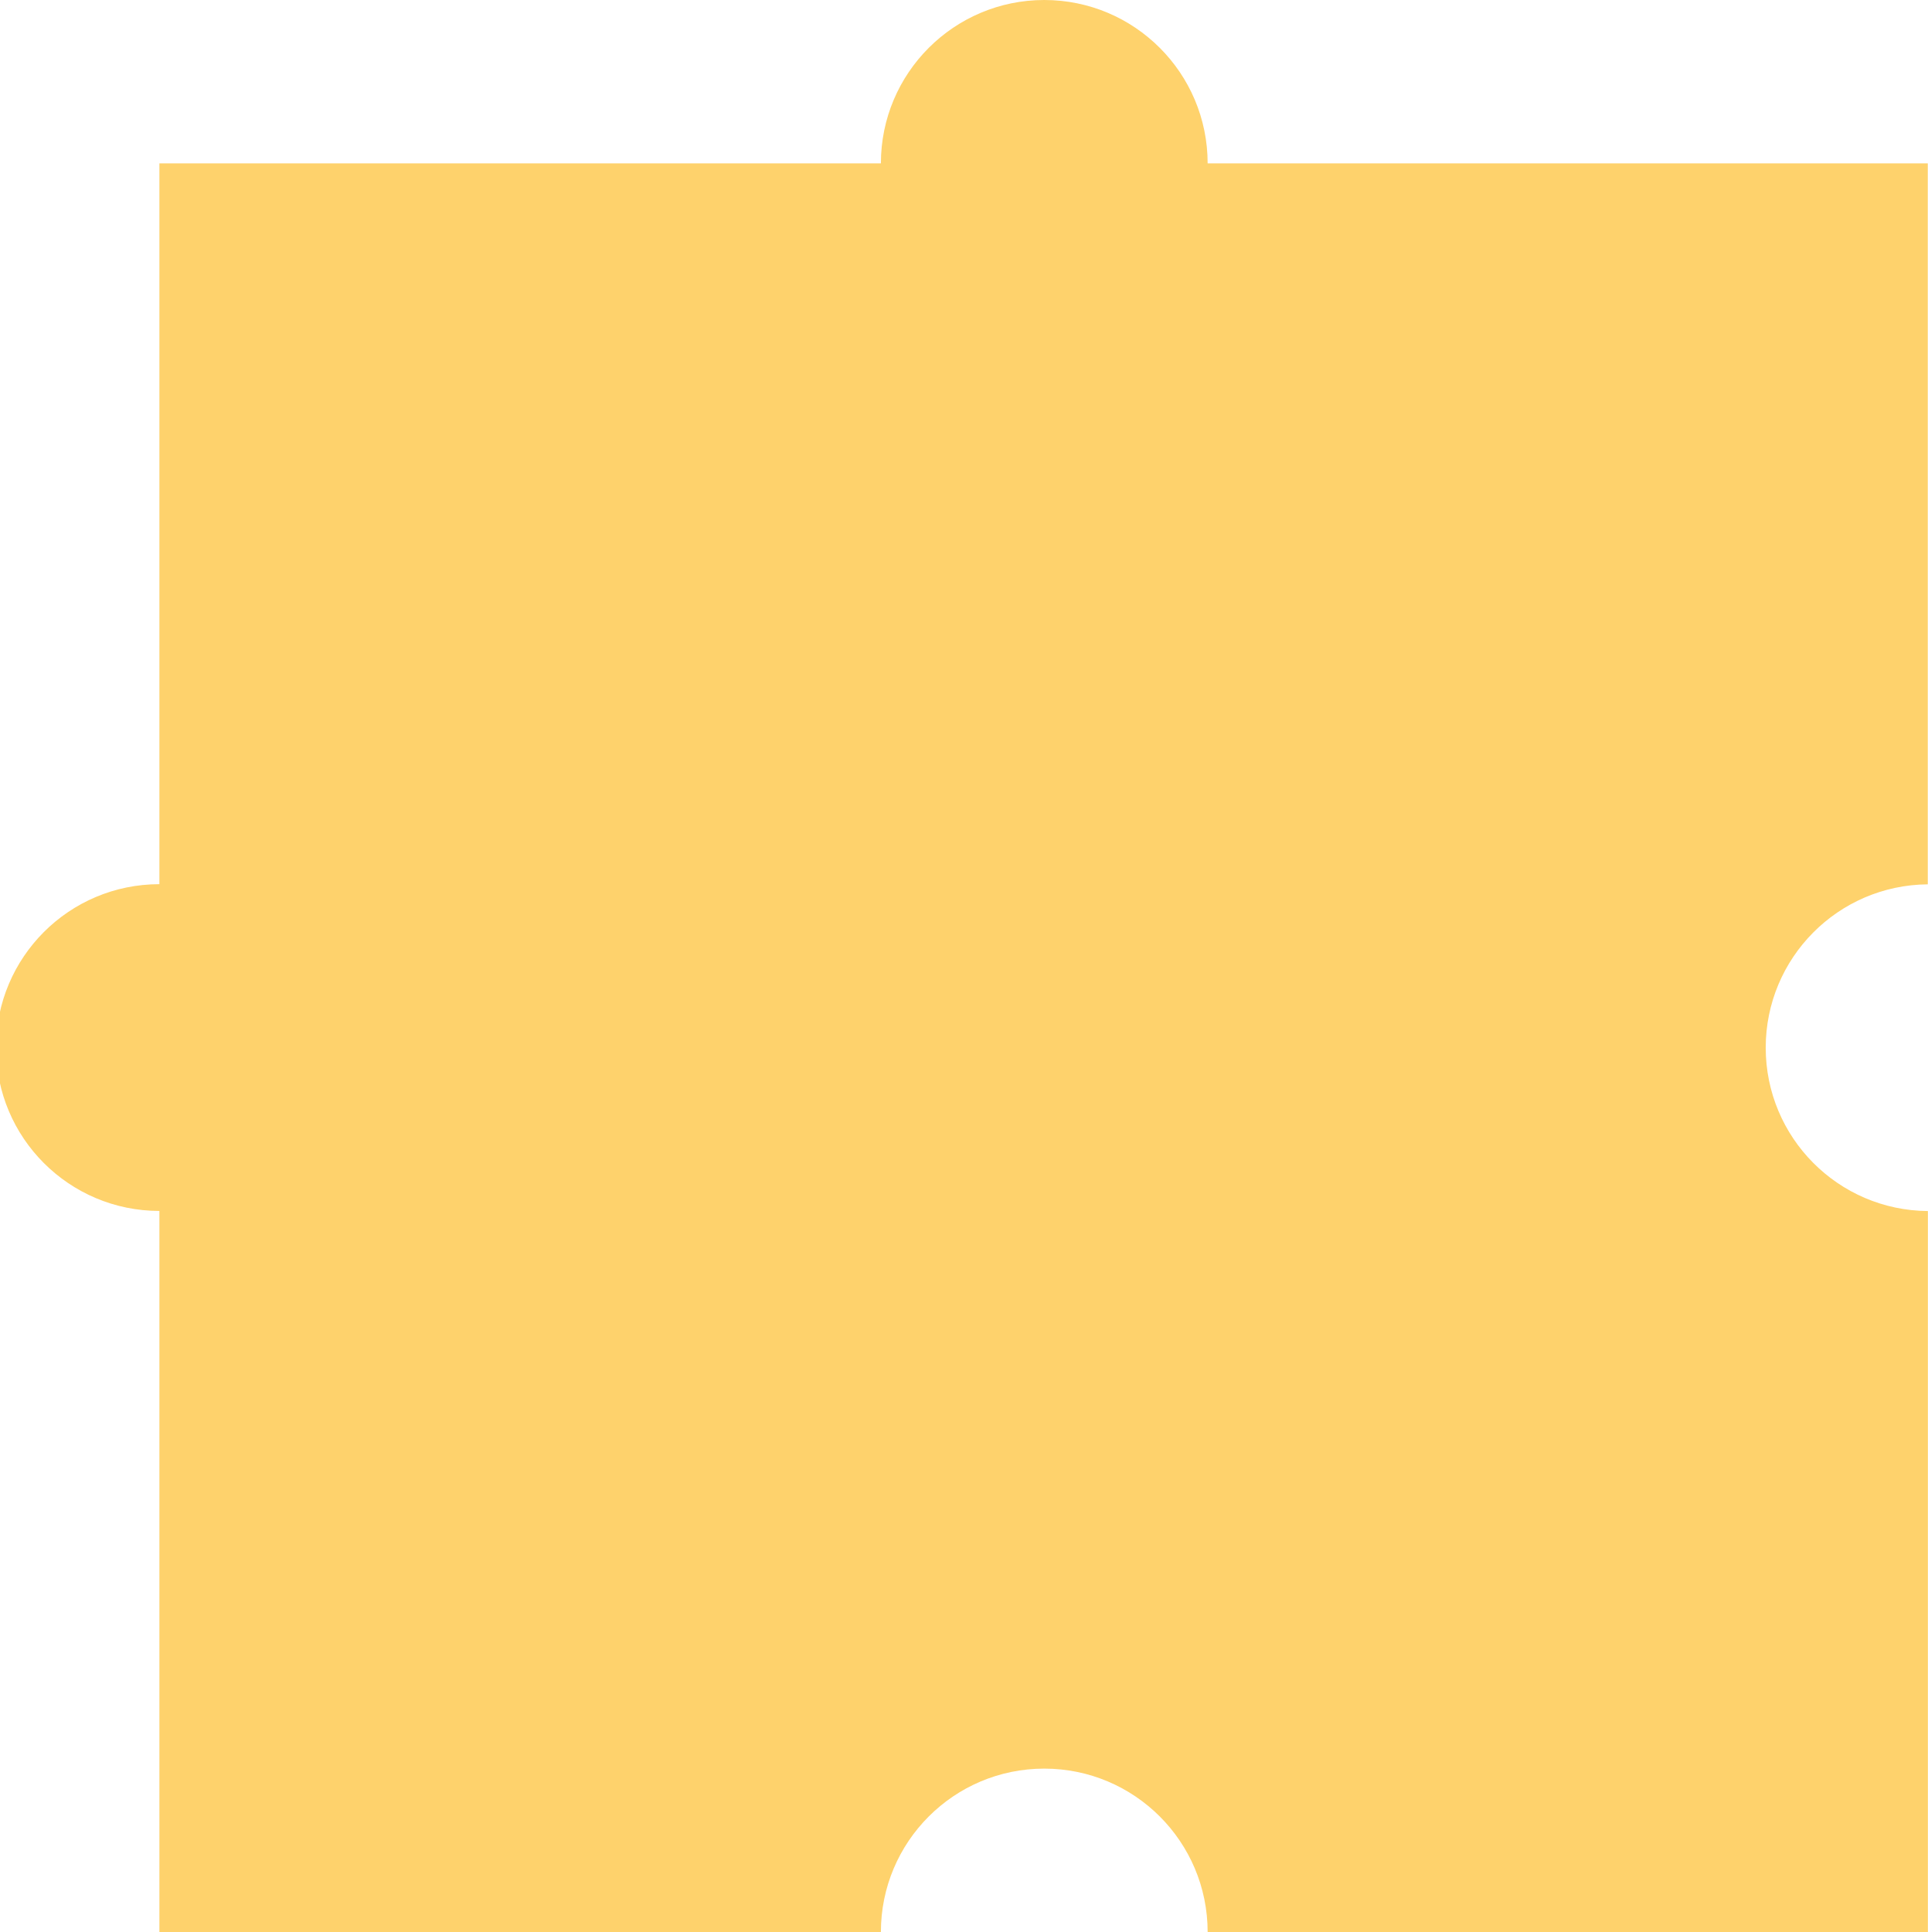
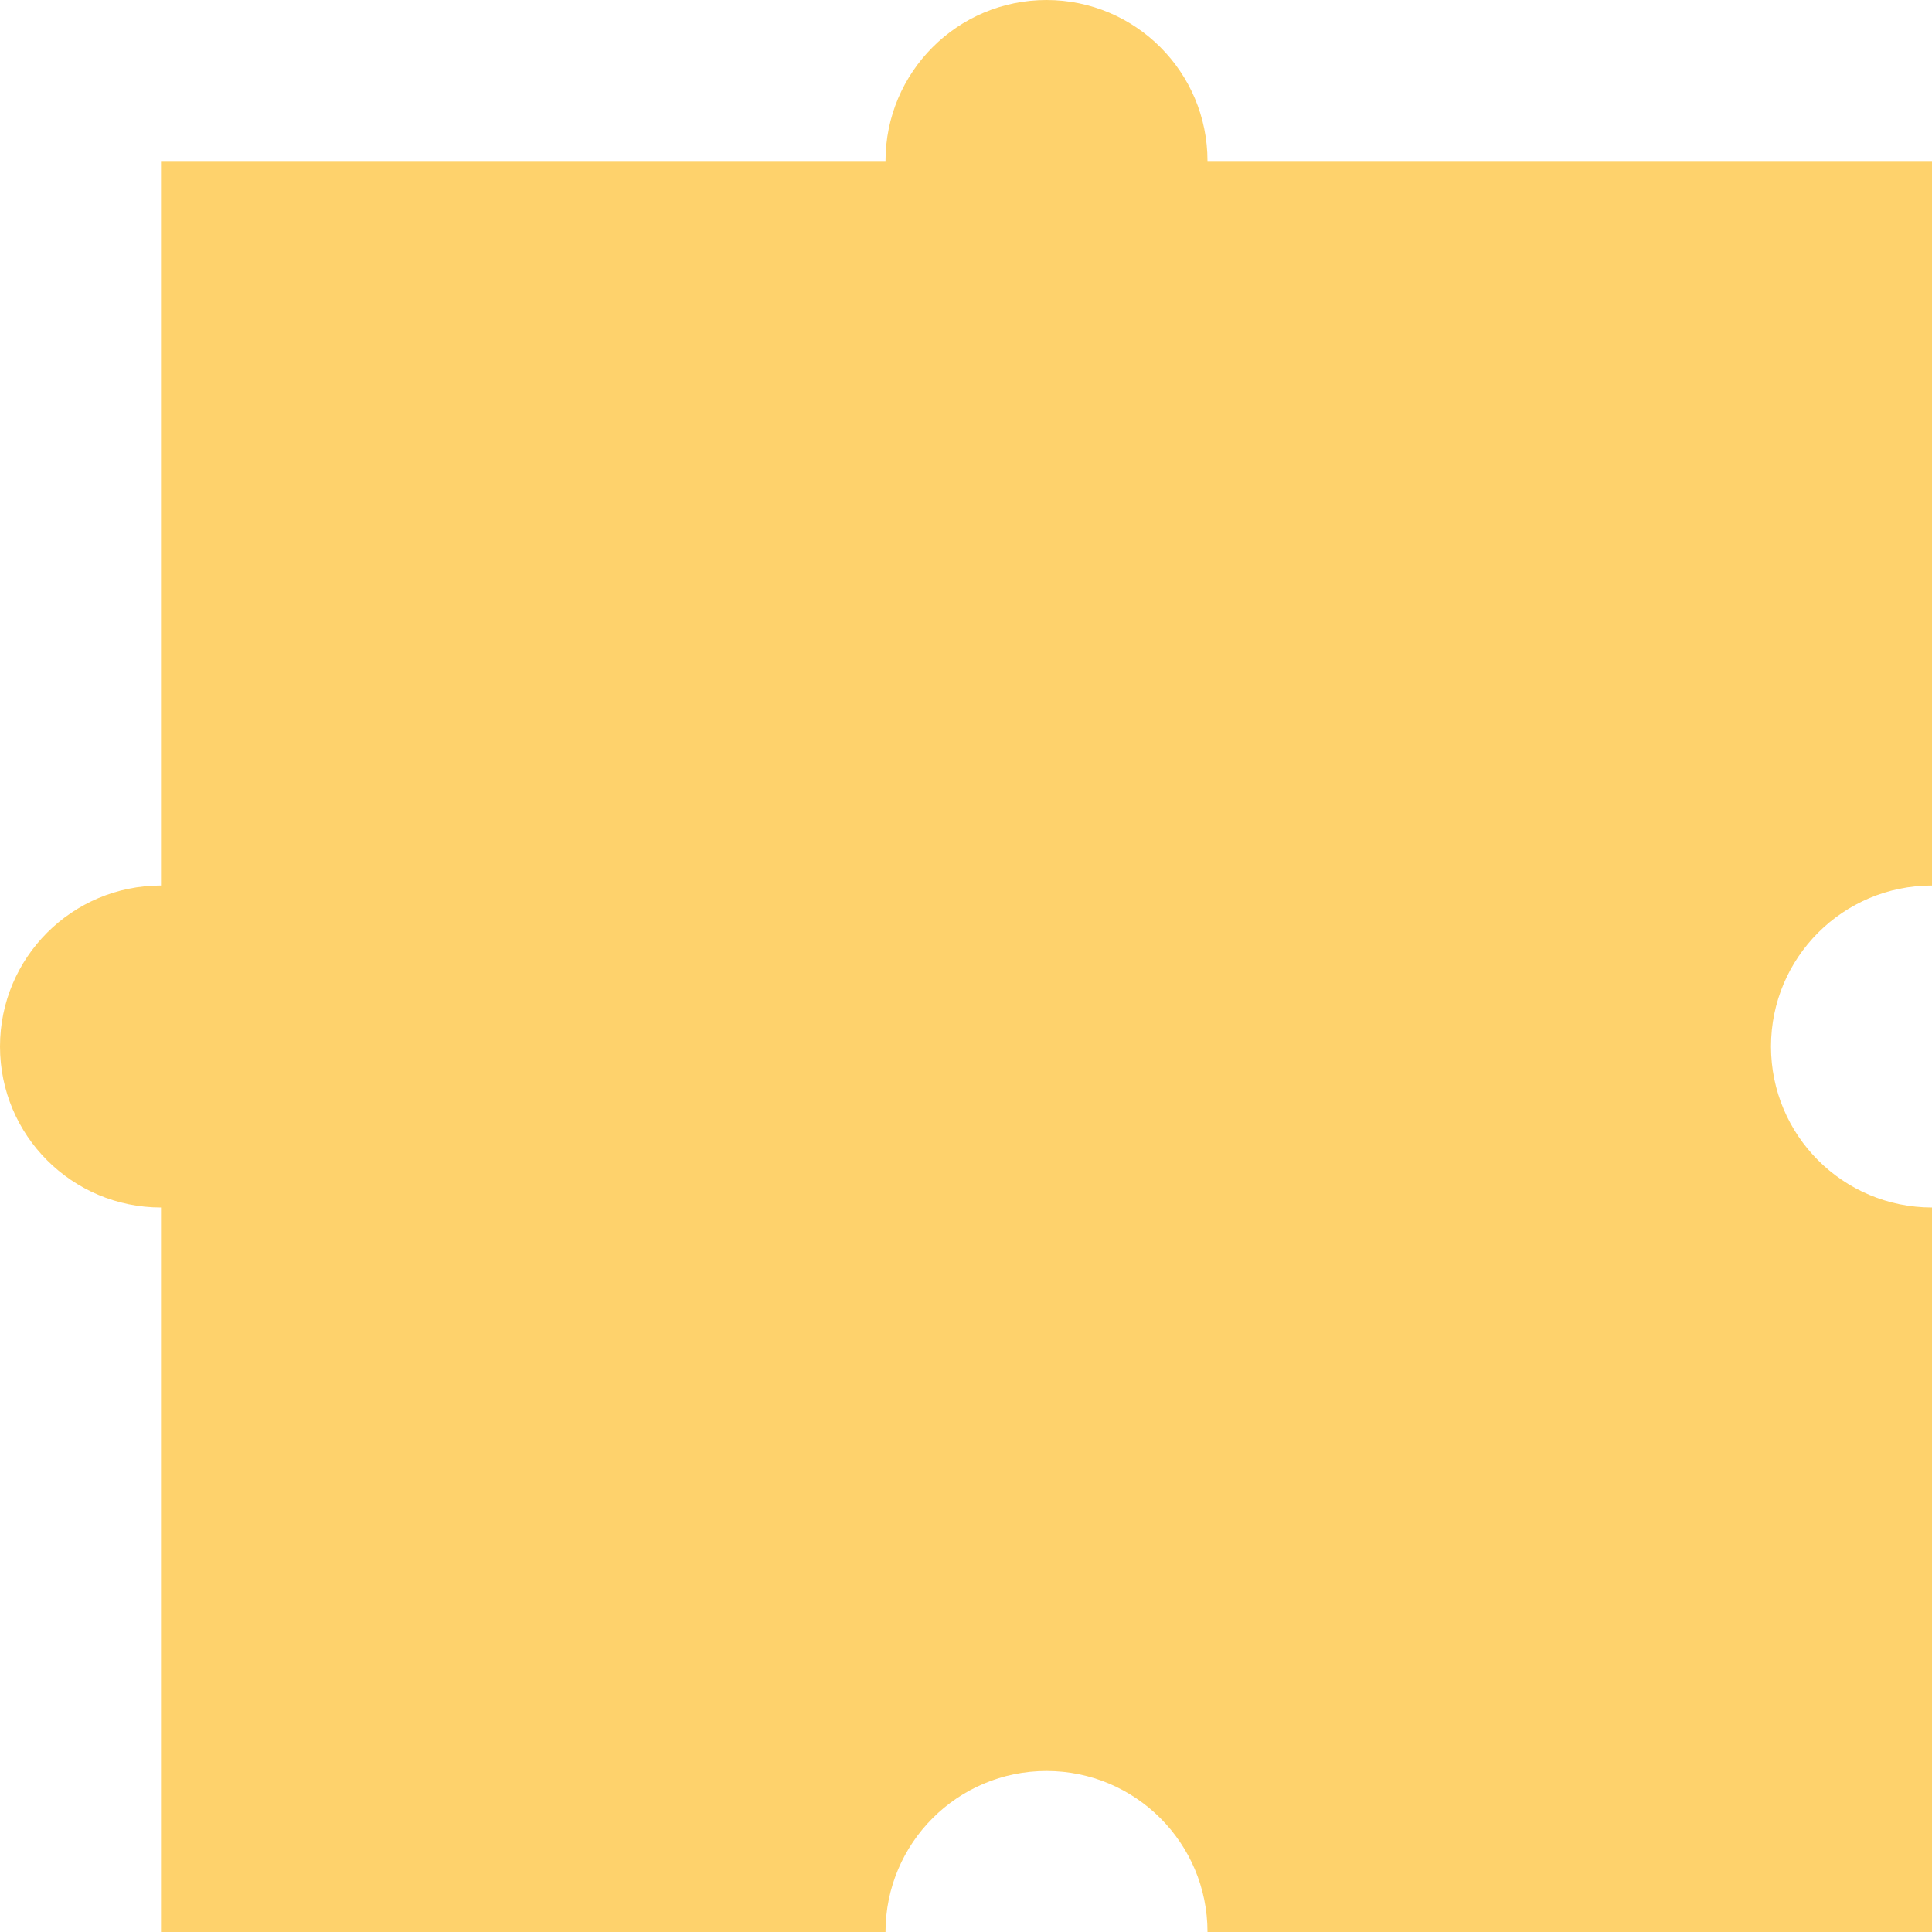
- <svg xmlns="http://www.w3.org/2000/svg" id="Layer_1" data-name="Layer 1" viewBox="0 0 354.02 354.75">
+ <svg xmlns="http://www.w3.org/2000/svg" id="Layer_1" data-name="Layer 1" viewBox="0 0 360 360">
  <defs>
    <style>.cls-1{fill:#fed26c;}</style>
  </defs>
-   <path class="cls-1" d="M324.24,191.86a30,30,0,0,0,29.78,30V354.24H221.76a30,30,0,0,0-60,0H29.27V221.84a30,30,0,0,1,0-60V29.49H161.76a30,30,0,0,1,60,0H354V161.87A30,30,0,0,0,324.24,191.86Z" transform="translate(0 0.51)" />
+   <path class="cls-1" d="M330,195a30,30,0,0,0,30,30V360H225a30,30,0,0,0-60,0H30V225a30,30,0,0,1,0-60V30H165a30,30,0,0,1,60,0H360V165A30,30,0,0,0,330,195Z" transform="translate(0 0)" />
</svg>
